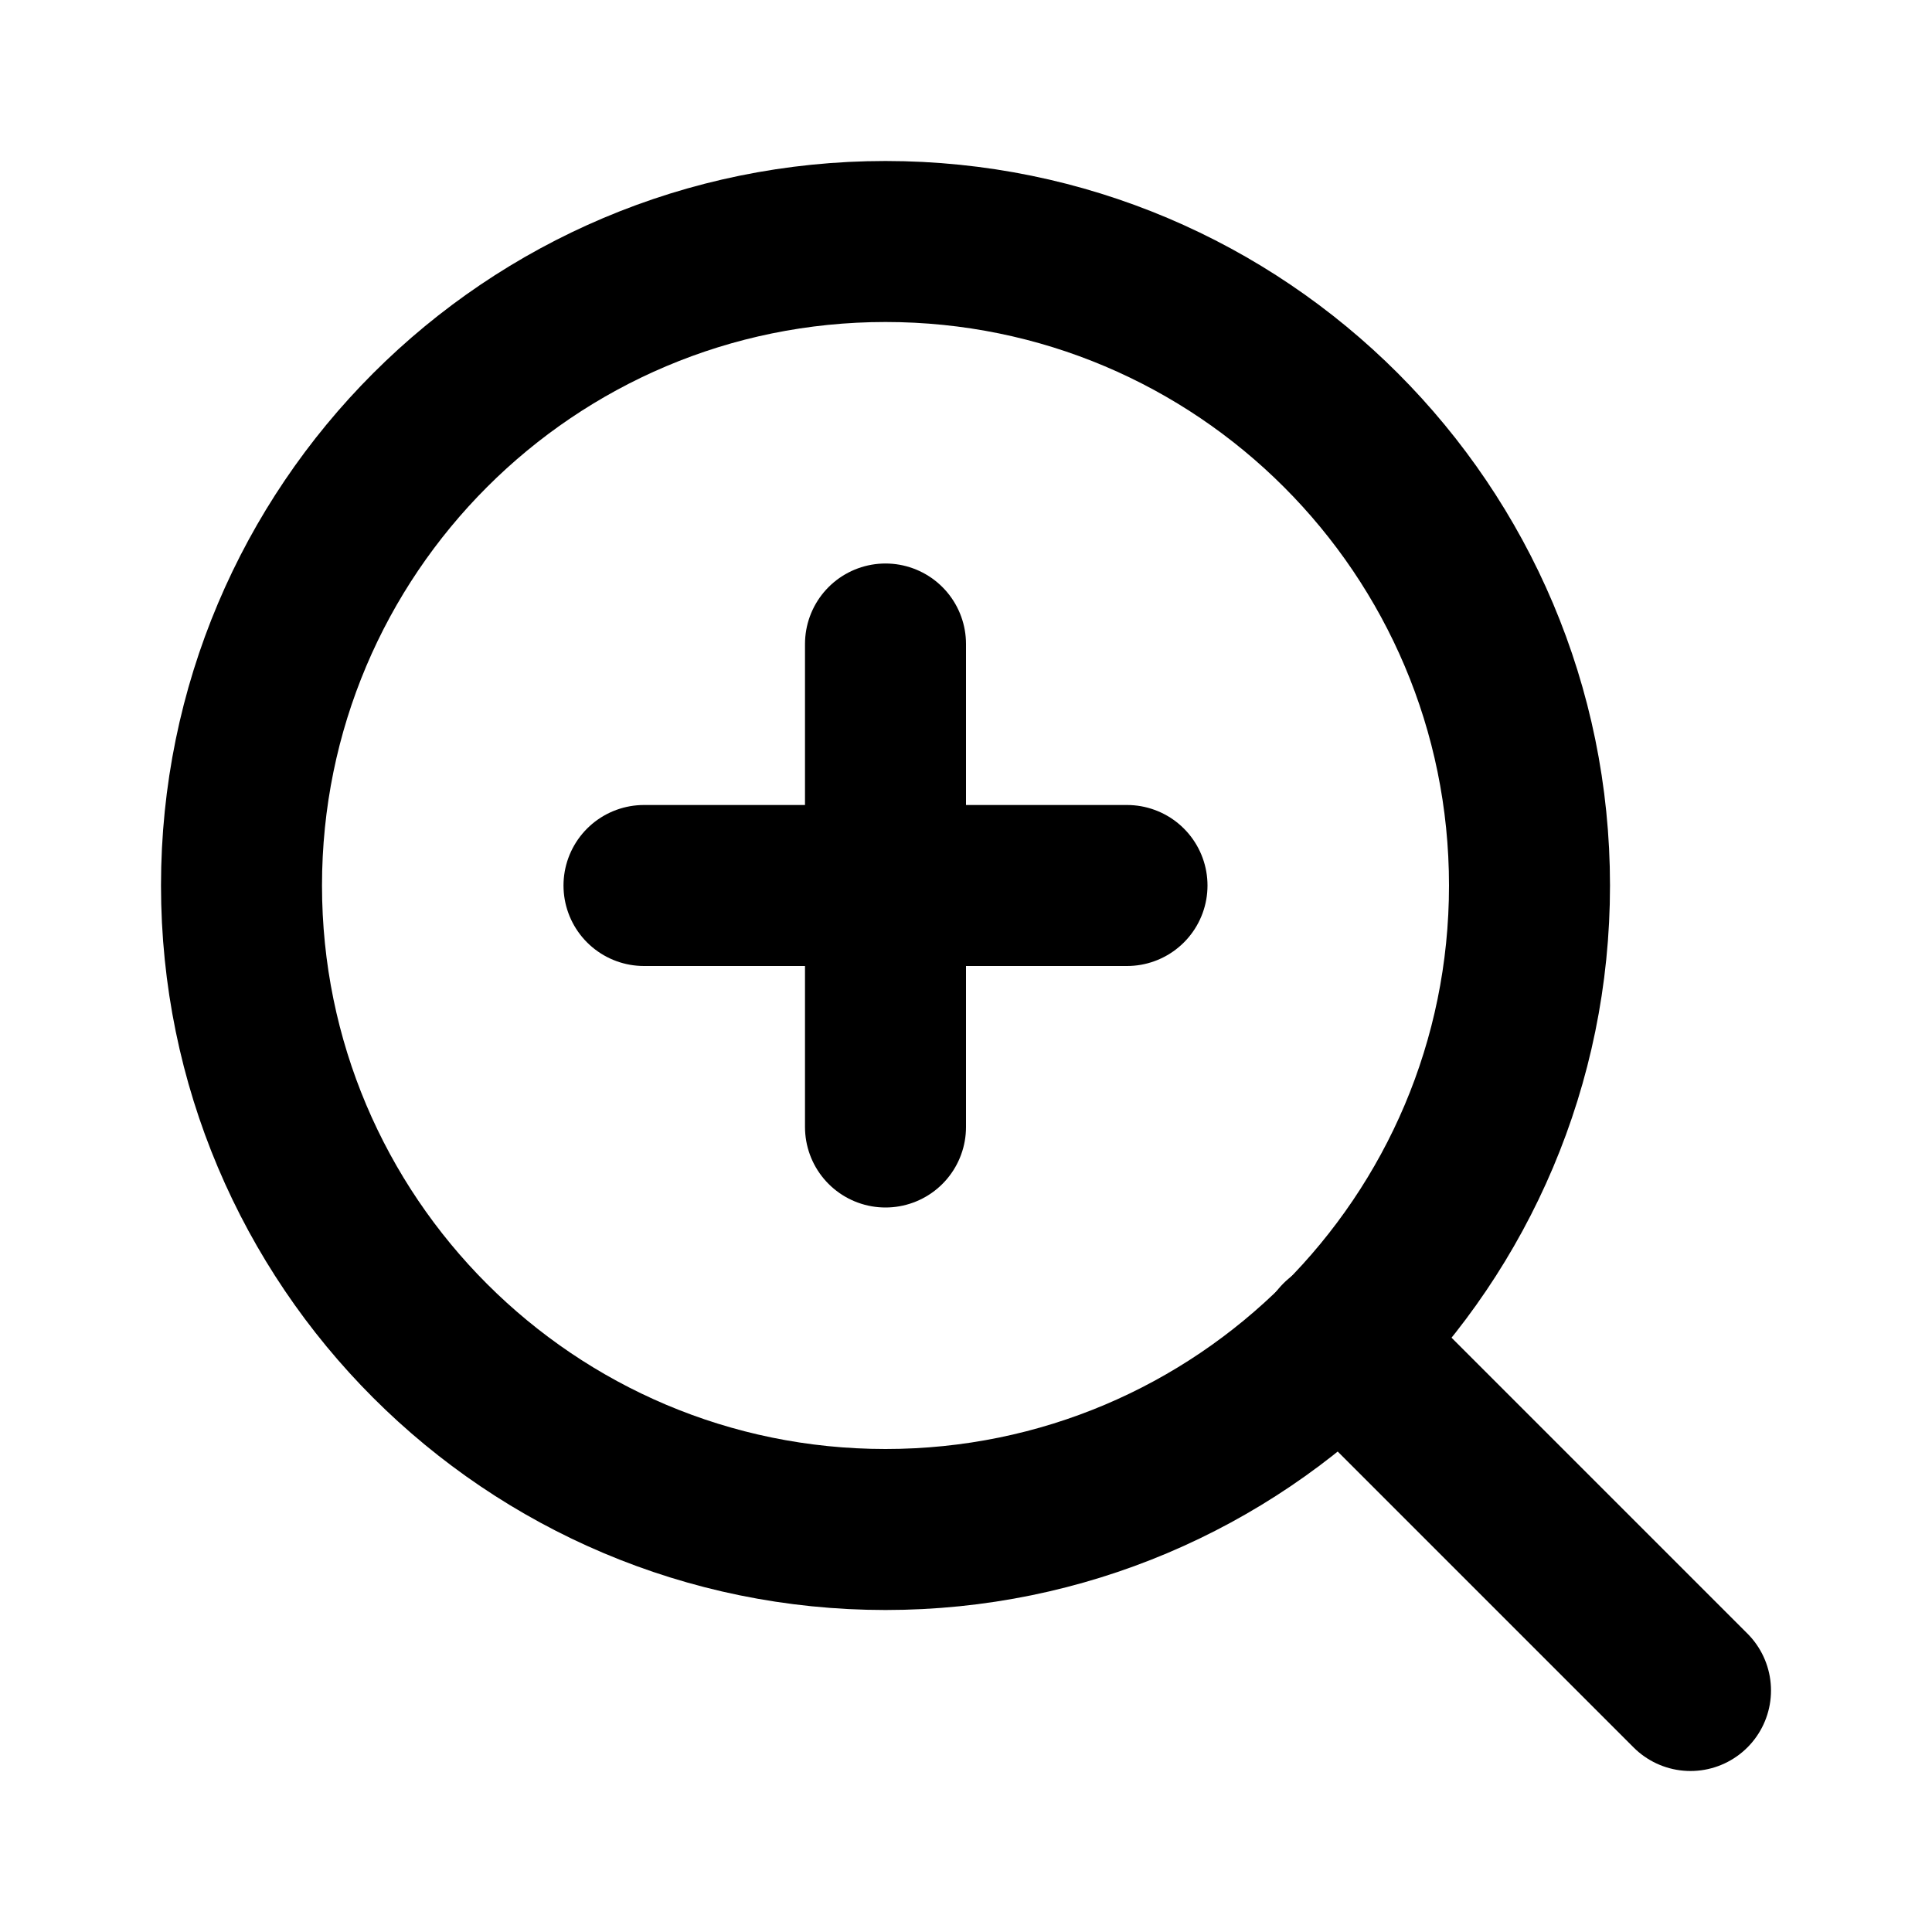
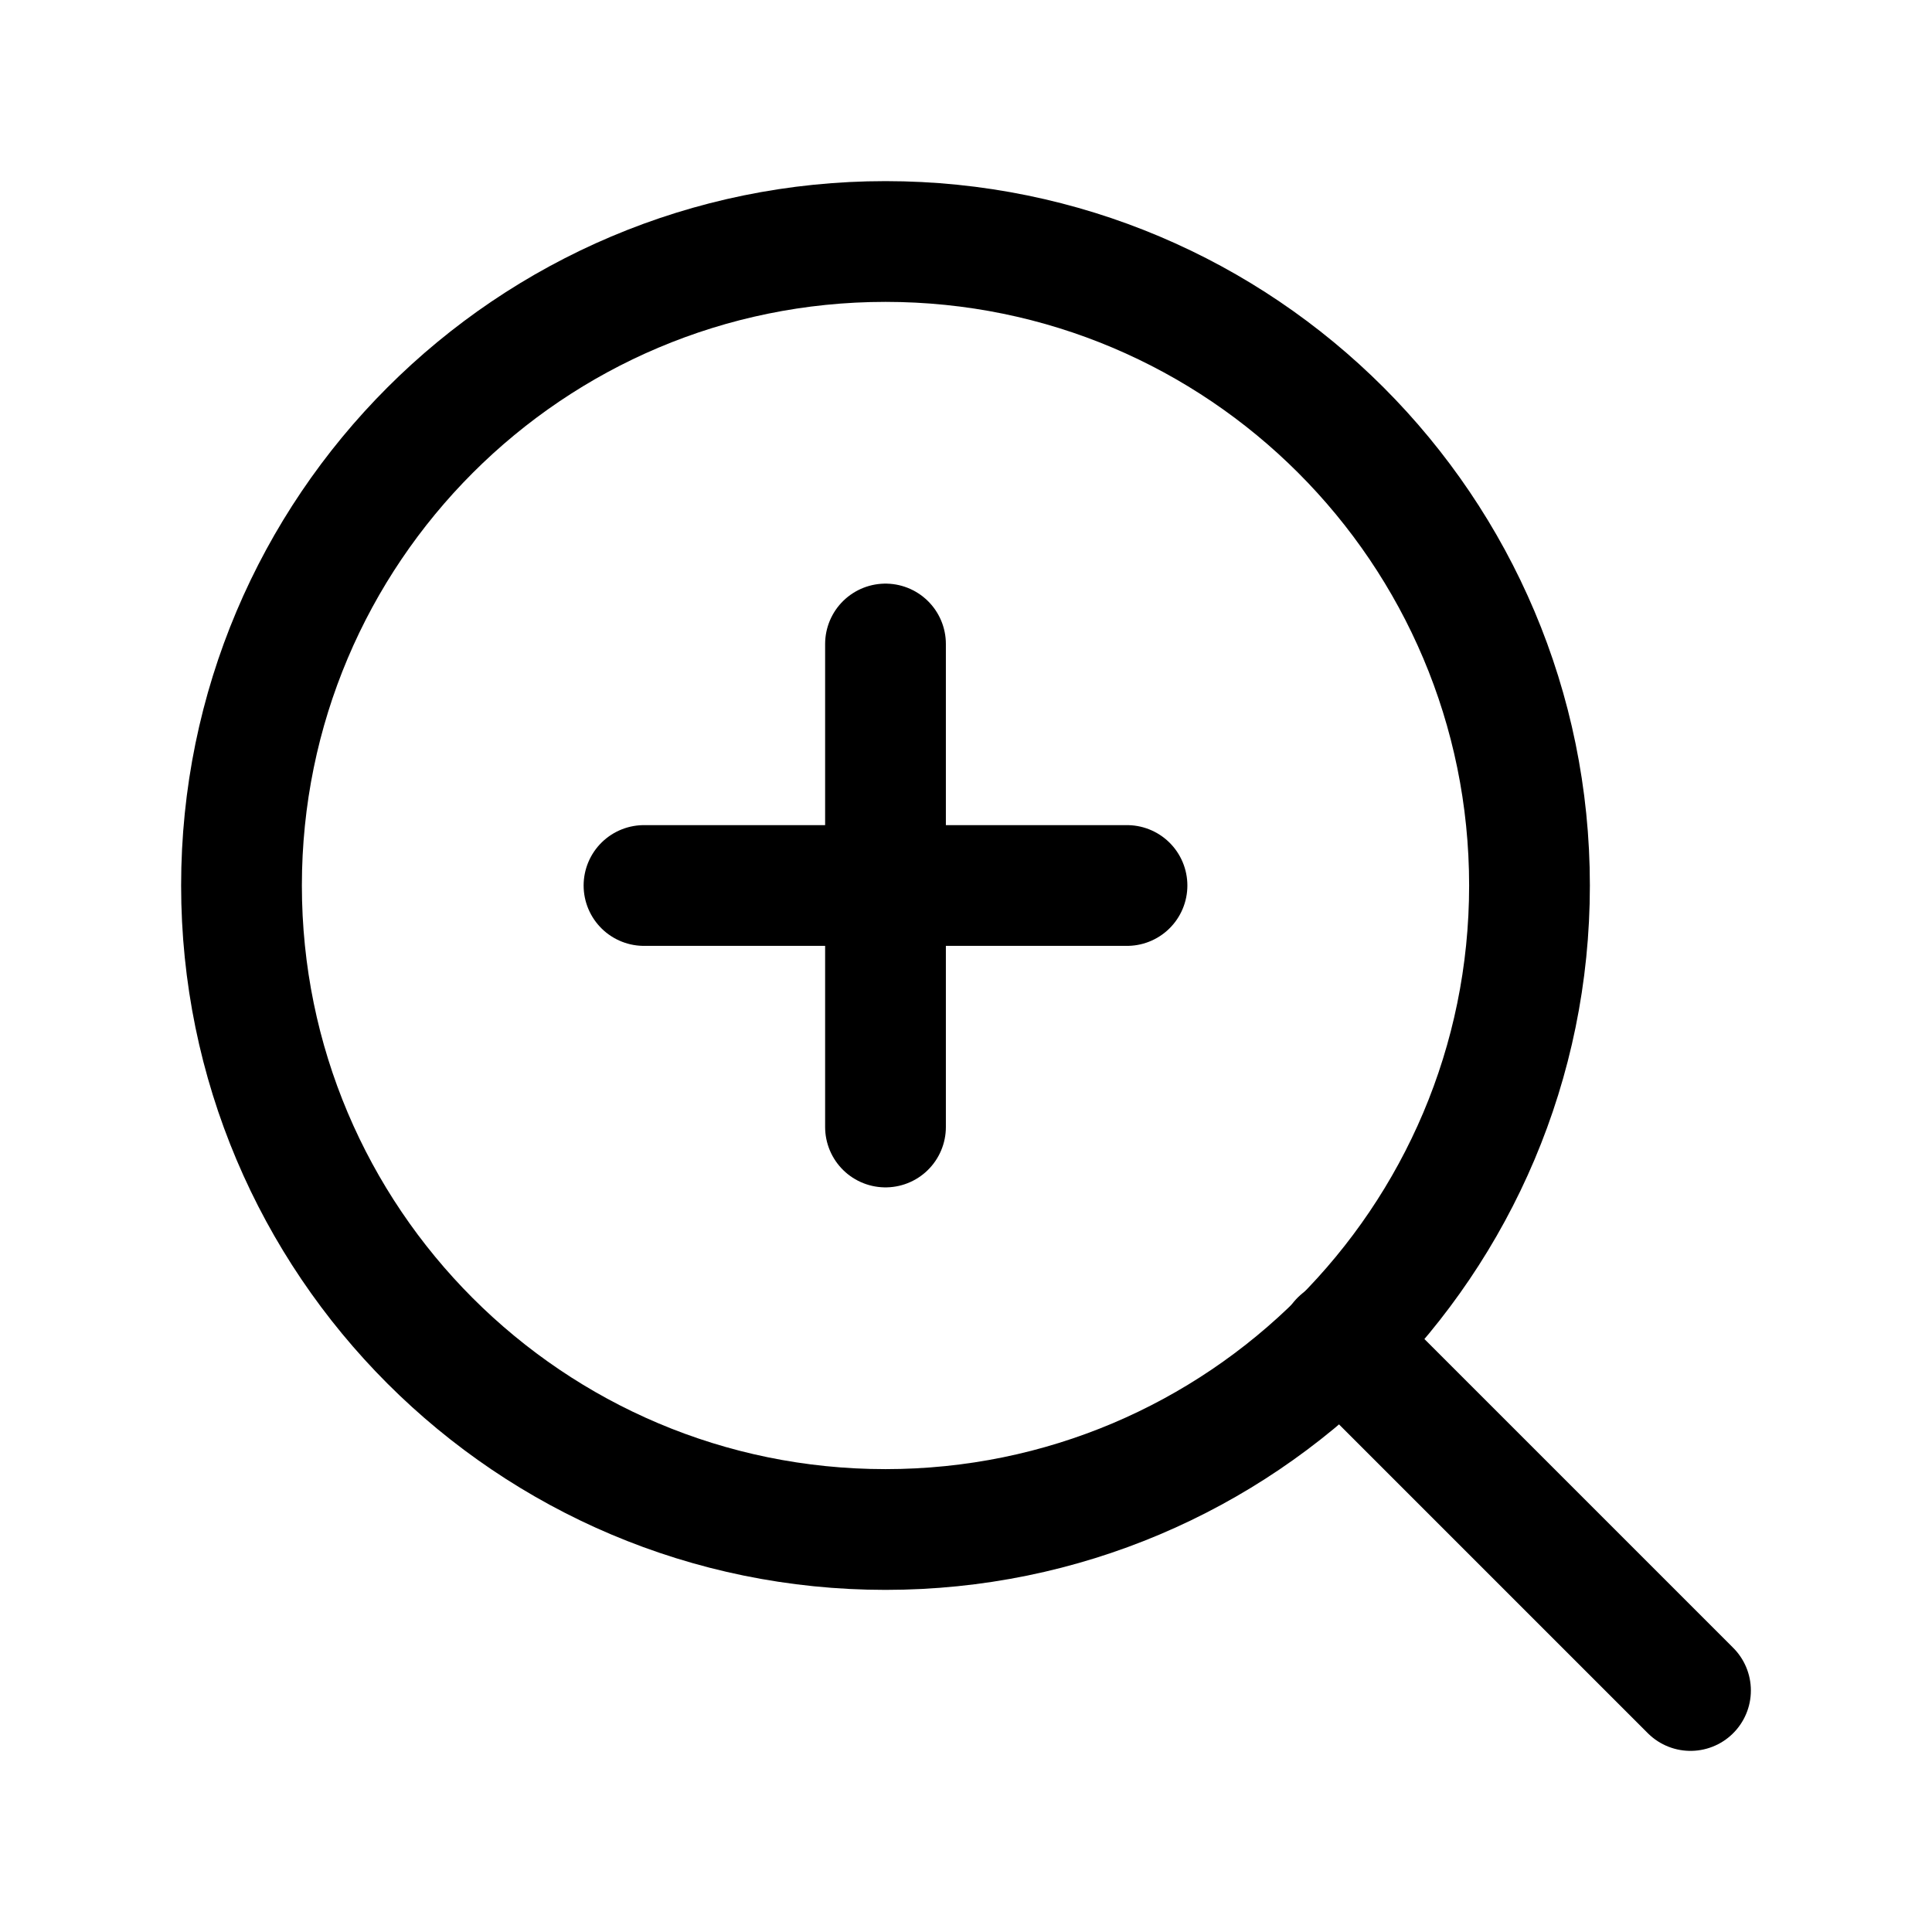
- <svg xmlns="http://www.w3.org/2000/svg" width="24" height="24" viewBox="0 0 24 24" fill="none" stroke="currentColor" stroke-width="2" stroke-linecap="round" stroke-linejoin="round" class="feather feather-zoom-in">
+ <svg xmlns="http://www.w3.org/2000/svg" width="24" height="24" viewBox="0 0 24 24" fill="none" stroke="currentColor" stroke-width="1.5" stroke-linecap="round" stroke-linejoin="round" class="feather feather-zoom-in">
  <circle cx="11" cy="11" r="8" />
  <line x1="21" y1="21" x2="16.65" y2="16.65" />
  <line x1="11" y1="8" x2="11" y2="14" />
  <line x1="8" y1="11" x2="14" y2="11" />
</svg>
